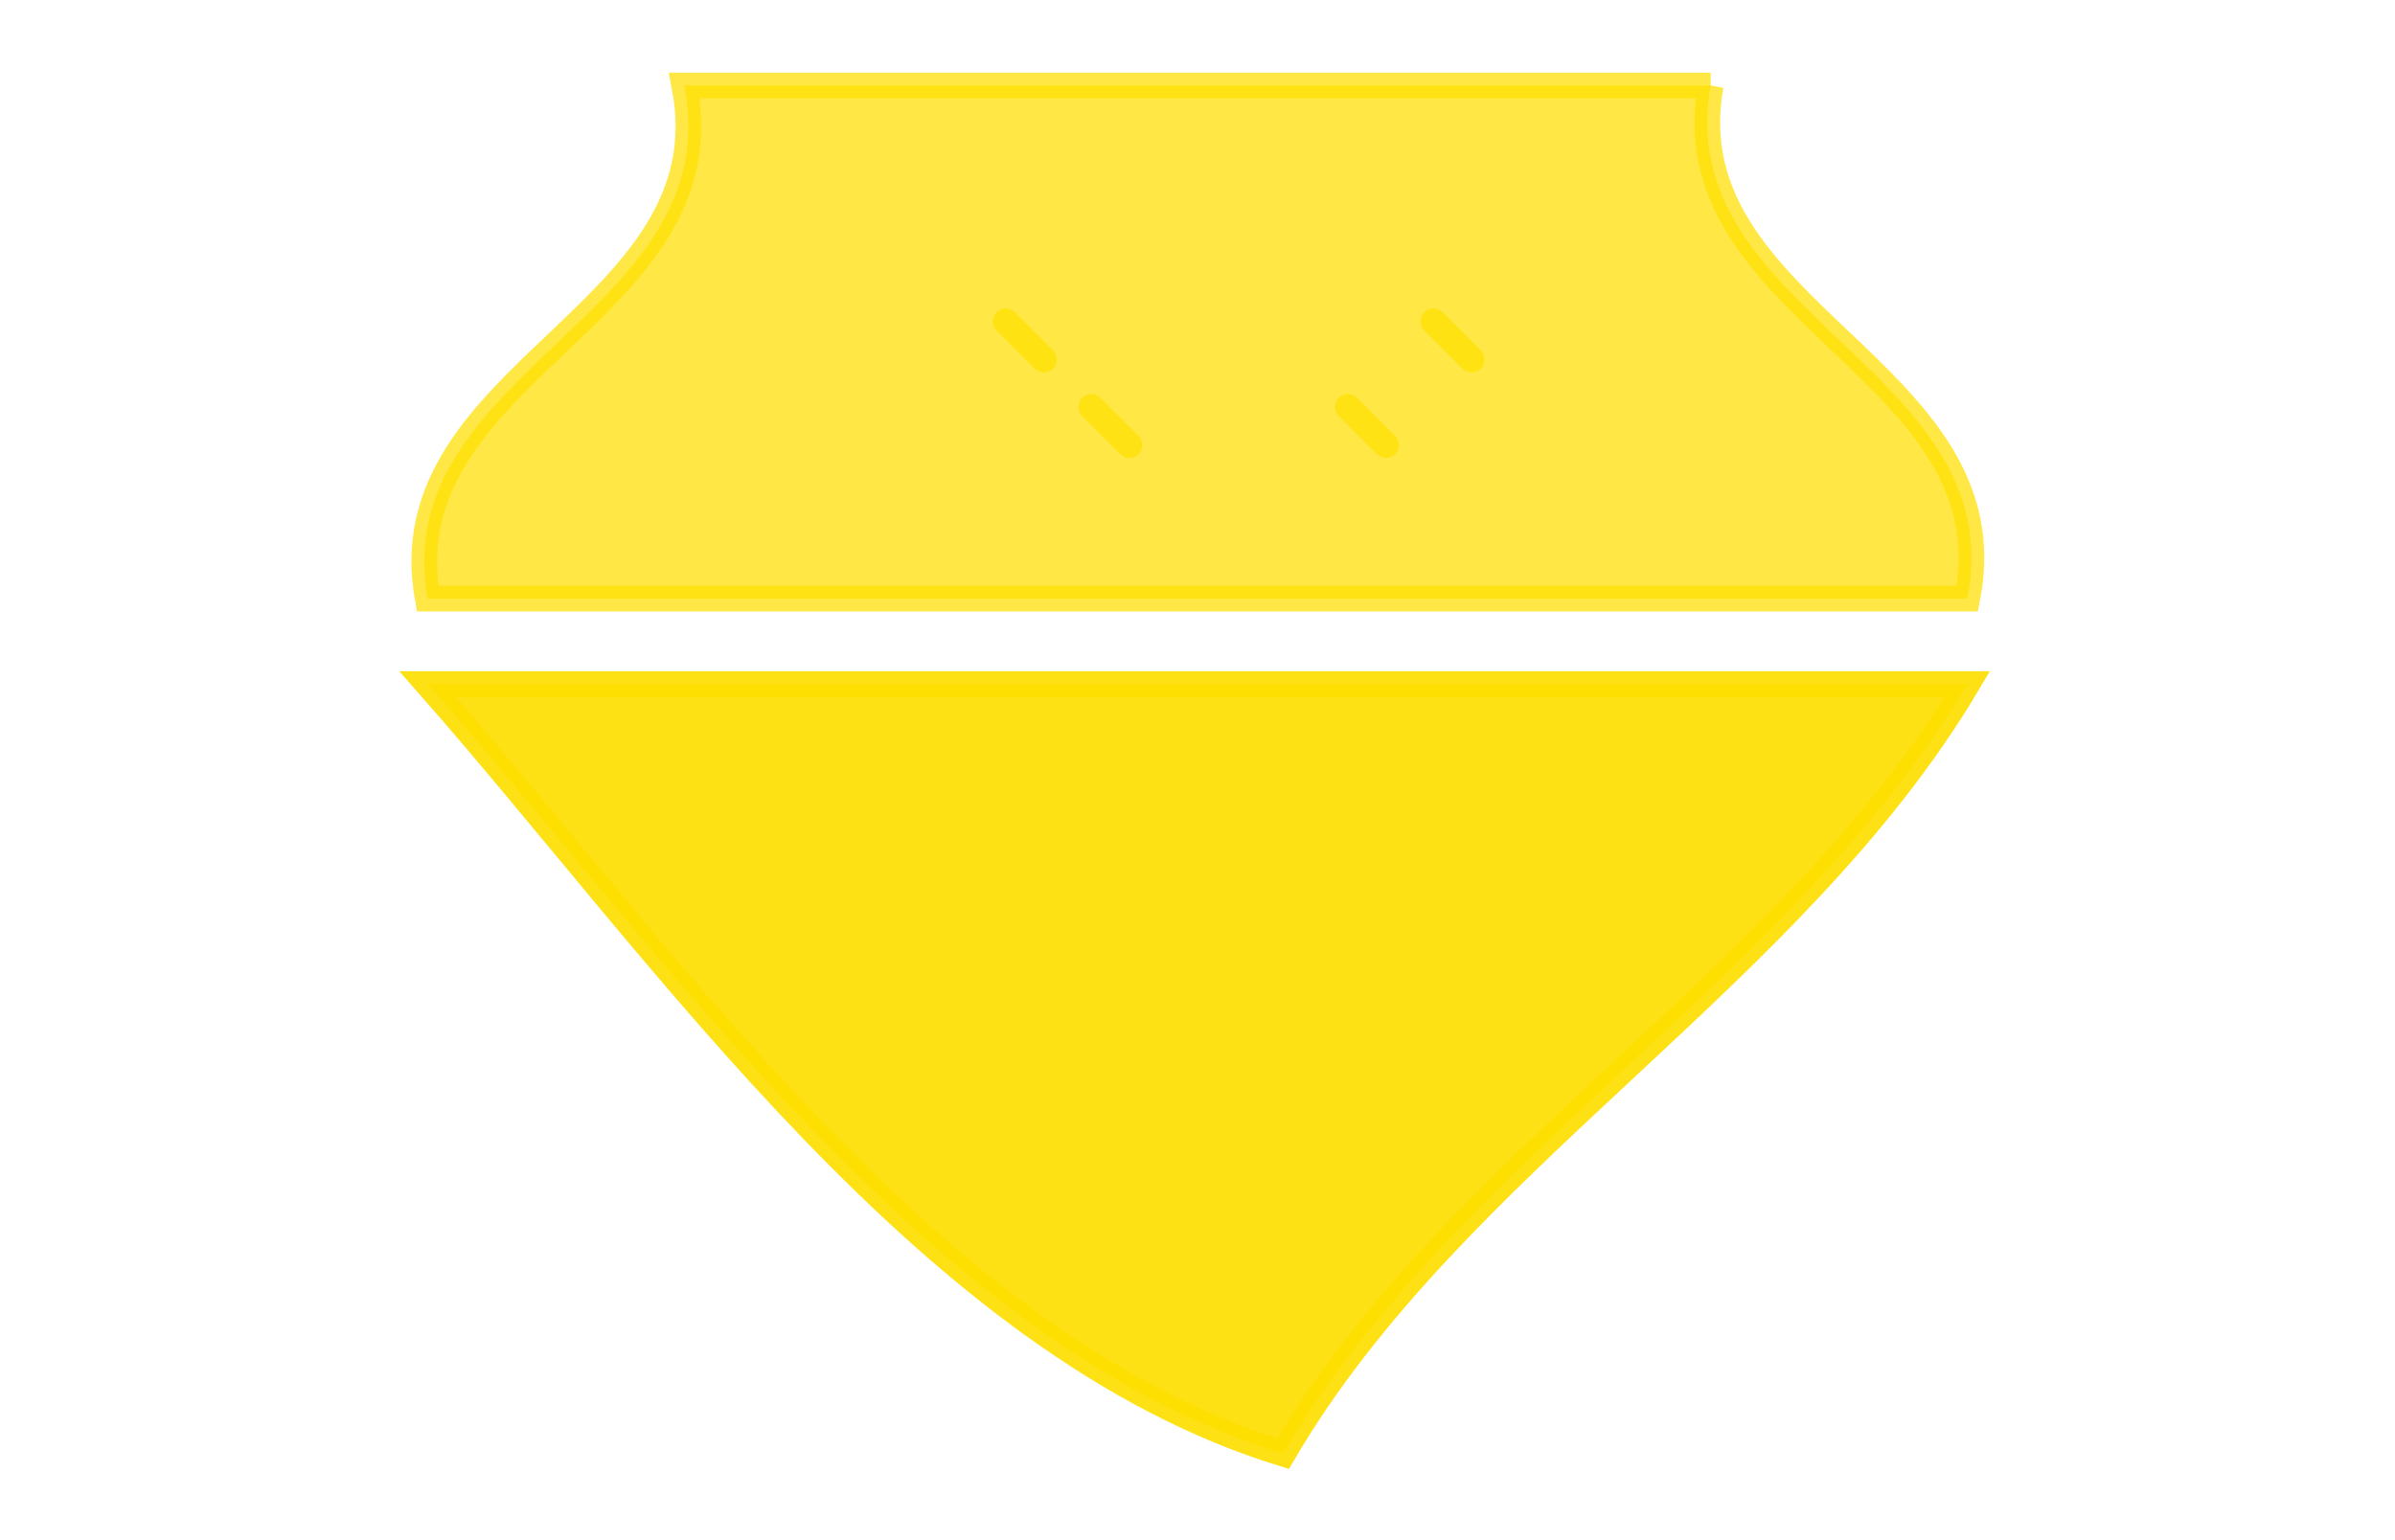
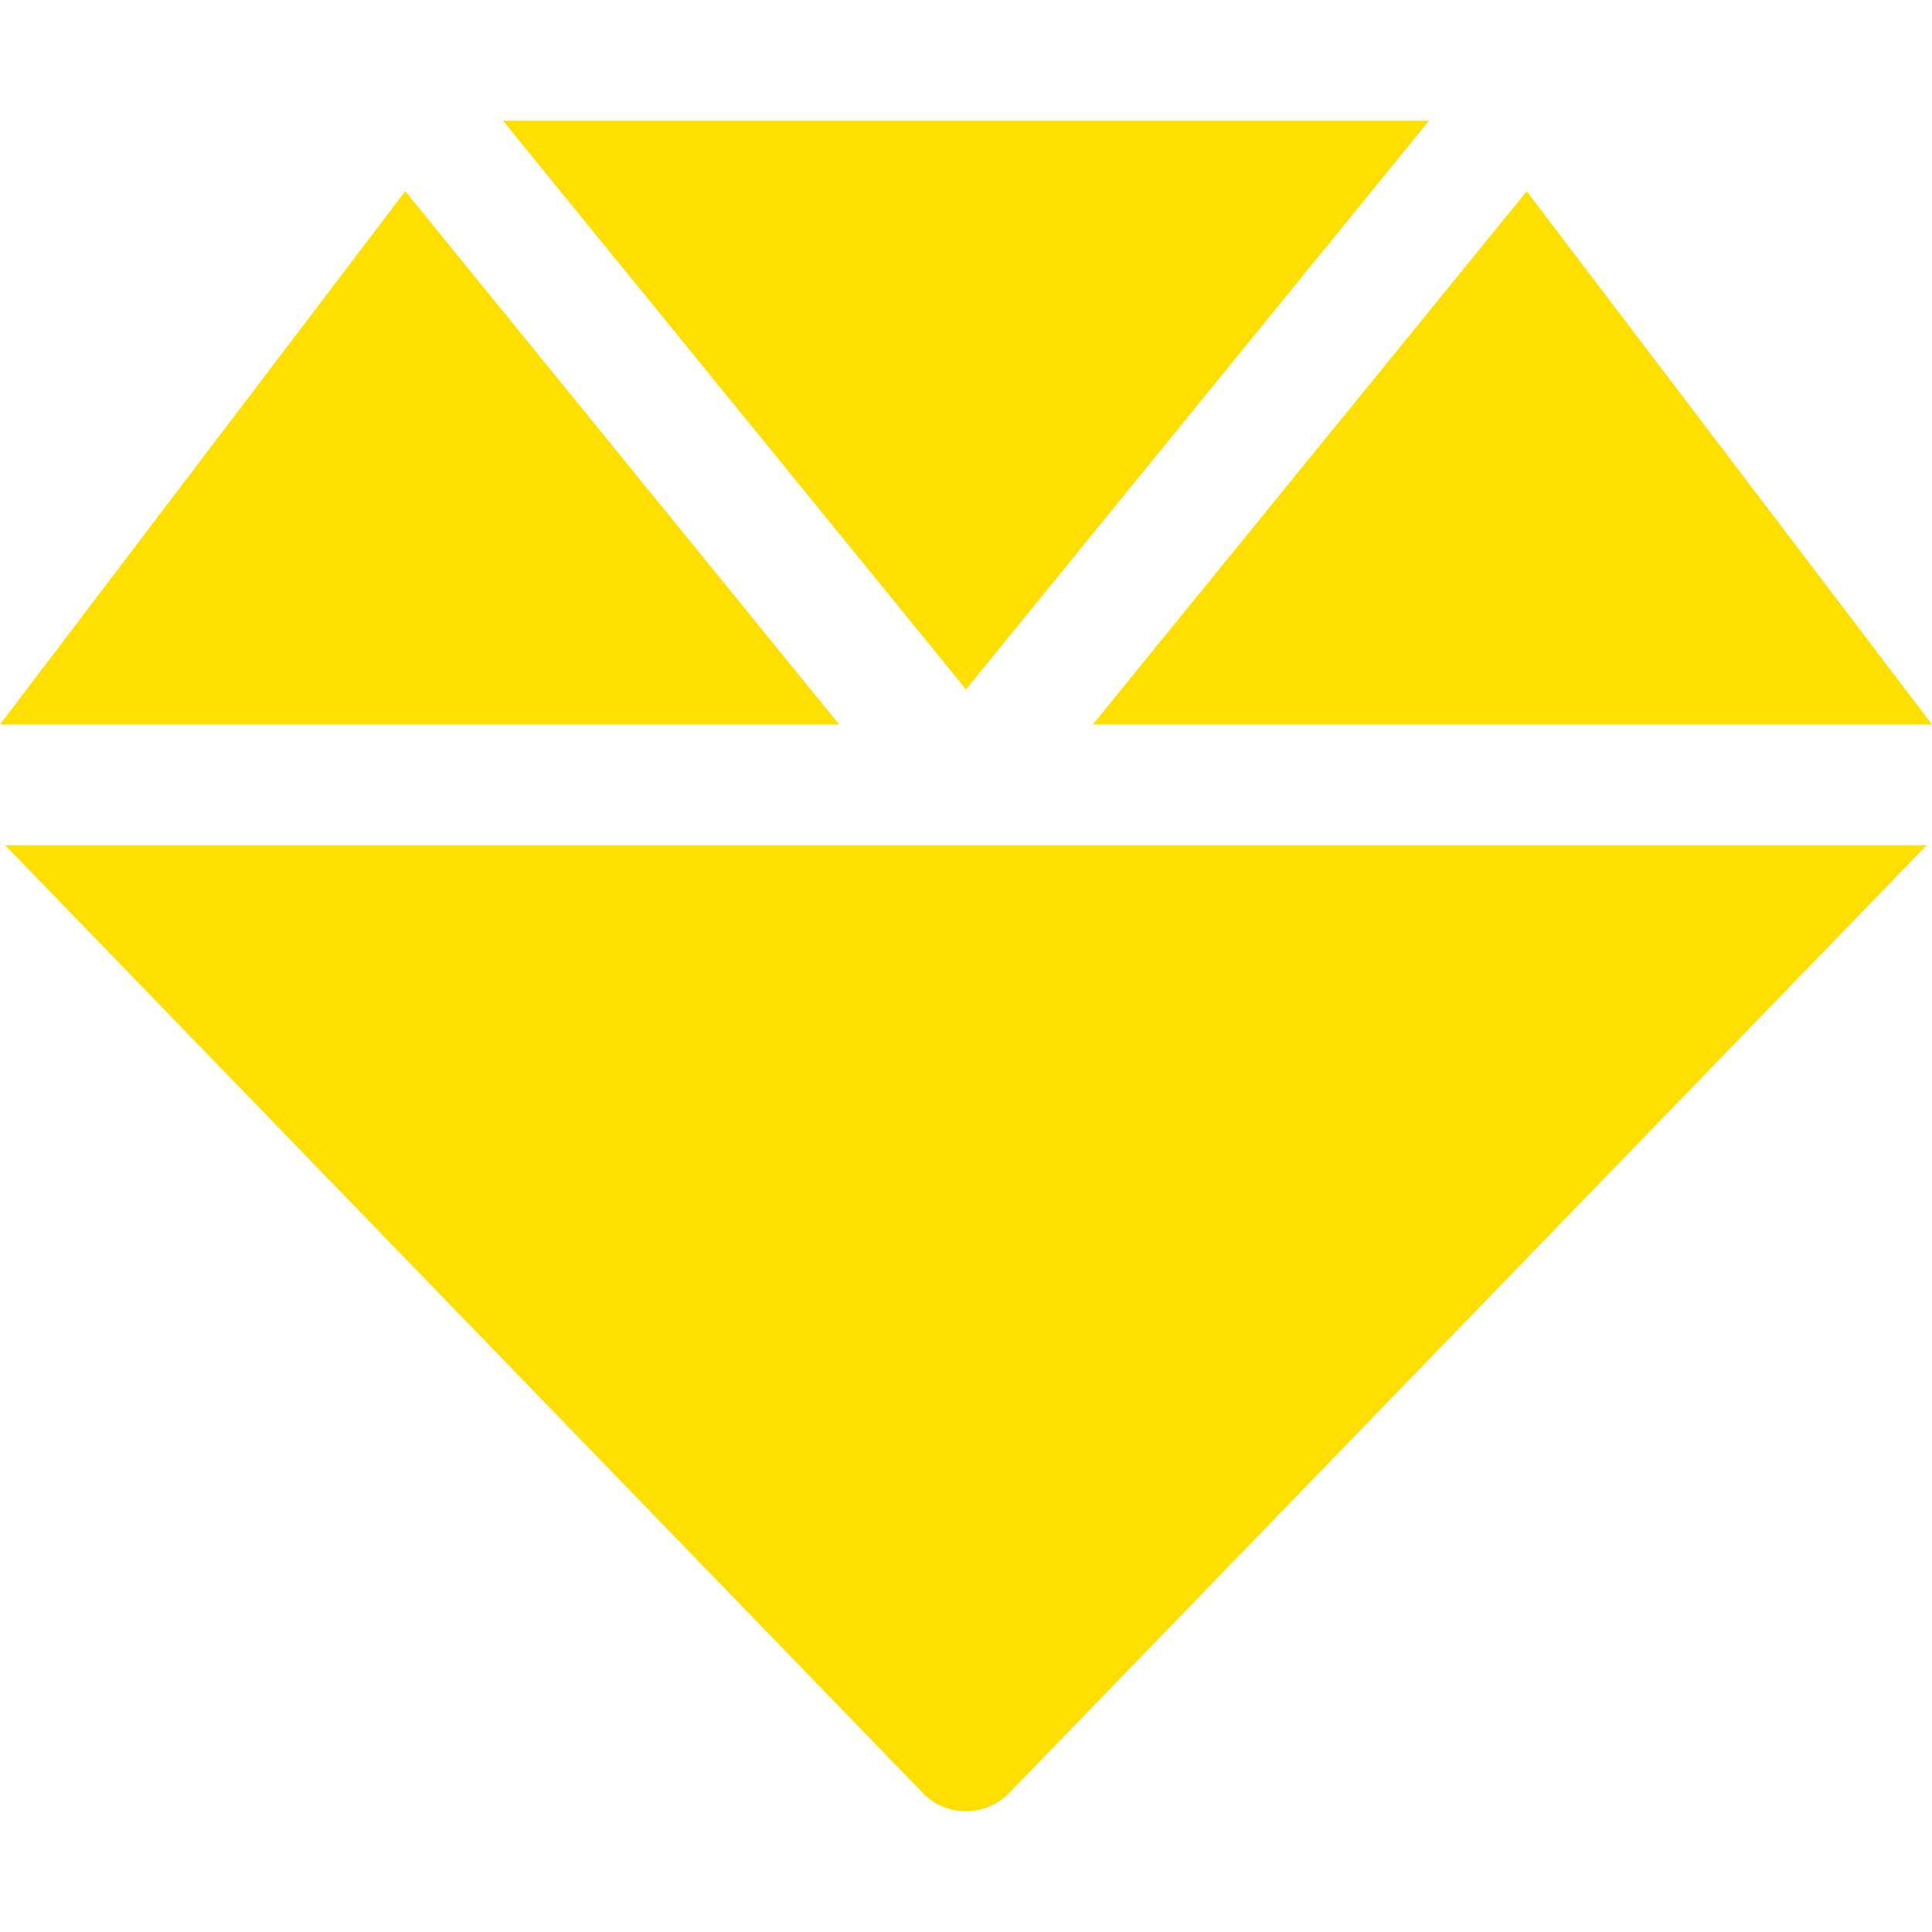
- <svg xmlns="http://www.w3.org/2000/svg" viewBox="0 0 28 18" width="28" height="18">
-   <g fill="None" fill-opacity="0.0" stroke="#000000" stroke-opacity="0.00" stroke-width="0.3">
-     <path d=" M 0.00 18.00  L 28.00 18.00 L 28.00 0.00 L 0.00 0.00 L 0.00 18.00 M 20.00 1.00  C 19.52 3.66 23.53 4.32 23.00 7.00 C 17.00 7.00 11.00 7.00 5.00 7.00 C 4.52 4.34 8.53 3.68 8.00 1.00 C 12.00 1.00 16.00 1.00 20.00 1.00 M 23.00 8.00  C 20.95 11.45 17.00 13.58 15.00 17.00 C 10.87 15.73 7.80 11.18 5.00 8.00 C 11.00 8.00 17.00 8.00 23.00 8.00 Z" />
-   </g>
-   <g fill="None" fill-opacity="0.0" stroke="#FFDF00" stroke-opacity="0.73" stroke-width="0.3">
-     <path d=" M 20.00 1.00  C 16.00 1.00 12.00 1.00 8.00 1.00 C 8.53 3.68 4.52 4.34 5.00 7.00 C 11.00 7.00 17.00 7.00 23.00 7.00 C 23.53 4.32 19.52 3.66 20.00 1.00 M 12.00 4.00  C 12.74 4.74 11.18 3.18 12.00 4.00 M 17.00 4.00  C 17.74 4.74 16.18 3.18 17.00 4.00 M 13.00 5.00  C 13.74 5.74 12.18 4.18 13.00 5.00 M 16.00 5.00  C 16.74 5.74 15.18 4.18 16.00 5.00 Z" />
-   </g>
-   <g fill="None" fill-opacity="0.0" stroke="#FED100" stroke-opacity="0.04" stroke-width="0.3">
-     <path d=" M 12.00 4.00  C 11.18 3.18 12.74 4.74 12.00 4.00 Z" />
-   </g>
-   <g fill="None" fill-opacity="0.0" stroke="#FED100" stroke-opacity="0.04" stroke-width="0.3">
-     <path d=" M 17.00 4.00  C 16.18 3.18 17.74 4.74 17.00 4.00 Z" />
-   </g>
-   <g fill="None" fill-opacity="0.0" stroke="#000000" stroke-opacity="0.00" stroke-width="0.3">
-     <path d=" M 13.00 5.00  C 12.18 4.18 13.74 5.74 13.00 5.00 Z" />
-   </g>
-   <g fill="None" fill-opacity="0.0" stroke="#000000" stroke-opacity="0.00" stroke-width="0.3">
-     <path d=" M 16.00 5.00  C 15.18 4.18 16.74 5.74 16.00 5.00 Z" />
-   </g>
-   <g fill="None" fill-opacity="0.0" stroke="#FEDF00" stroke-opacity="0.92" stroke-width="0.3">
-     <path d=" M 23.00 8.00  C 17.00 8.00 11.00 8.00 5.00 8.00 C 7.80 11.18 10.87 15.73 15.00 17.00 C 17.00 13.58 20.95 11.45 23.00 8.00 Z" />
-   </g>
-   <g fill="#000000" fill-opacity="0.00" stroke="None">
-     <path d=" M 0.00 18.00  L 28.00 18.00 L 28.00 0.00 L 0.00 0.00 L 0.00 18.00 M 20.00 1.00  C 19.52 3.66 23.53 4.32 23.00 7.00 C 17.00 7.00 11.00 7.00 5.00 7.00 C 4.52 4.34 8.53 3.68 8.00 1.00 C 12.00 1.00 16.00 1.00 20.00 1.00 M 23.00 8.00  C 20.95 11.45 17.00 13.58 15.00 17.00 C 10.87 15.73 7.80 11.18 5.00 8.00 C 11.00 8.00 17.00 8.00 23.00 8.00 Z" />
-   </g>
-   <g fill="#FFDF00" fill-opacity="0.73" stroke="None">
-     <path d=" M 20.00 1.00  C 16.00 1.00 12.00 1.00 8.00 1.00 C 8.53 3.68 4.52 4.34 5.00 7.00 C 11.00 7.00 17.00 7.00 23.00 7.00 C 23.53 4.32 19.52 3.66 20.00 1.00 M 12.00 4.00  C 12.74 4.74 11.18 3.18 12.00 4.00 M 17.00 4.00  C 17.74 4.74 16.18 3.18 17.00 4.00 M 13.00 5.00  C 13.74 5.74 12.18 4.18 13.00 5.00 M 16.00 5.00  C 16.74 5.74 15.18 4.18 16.00 5.00 Z" />
-   </g>
-   <g fill="#FED100" fill-opacity="0.04" stroke="None">
-     <path d=" M 12.00 4.00  C 11.18 3.18 12.74 4.74 12.00 4.00 Z" />
-   </g>
-   <g fill="#FED100" fill-opacity="0.04" stroke="None">
-     <path d=" M 17.00 4.00  C 16.18 3.18 17.74 4.74 17.00 4.00 Z" />
-   </g>
-   <g fill="#000000" fill-opacity="0.00" stroke="None">
-     <path d=" M 13.00 5.00  C 12.18 4.18 13.74 5.74 13.00 5.00 Z" />
-   </g>
-   <g fill="#000000" fill-opacity="0.00" stroke="None">
-     <path d=" M 16.00 5.00  C 15.18 4.18 16.74 5.74 16.00 5.00 Z" />
-   </g>
-   <g fill="#FEDF00" fill-opacity="0.92" stroke="None">
-     <path d=" M 23.00 8.00  C 17.00 8.00 11.00 8.00 5.00 8.00 C 7.80 11.18 10.87 15.73 15.00 17.00 C 17.00 13.58 20.95 11.45 23.00 8.00 Z" />
-   </g>
+ <svg xmlns="http://www.w3.org/2000/svg" style="width: 24px; height: 24px; overflow: visible; fill: rgb(255, 223, 0);" viewBox="0 0 512 512">
+   <path d="M378.7 32H133.3L256 182.7L378.7 32zM512 192l-107.4-141.3L289.6 192H512zM107.4 50.67L0 192h222.4L107.4 50.67zM244.3 474.9C247.3 478.2 251.6 480 256 480s8.653-1.828 11.67-5.062L510.6 224H1.365L244.3 474.9z" />
</svg>
